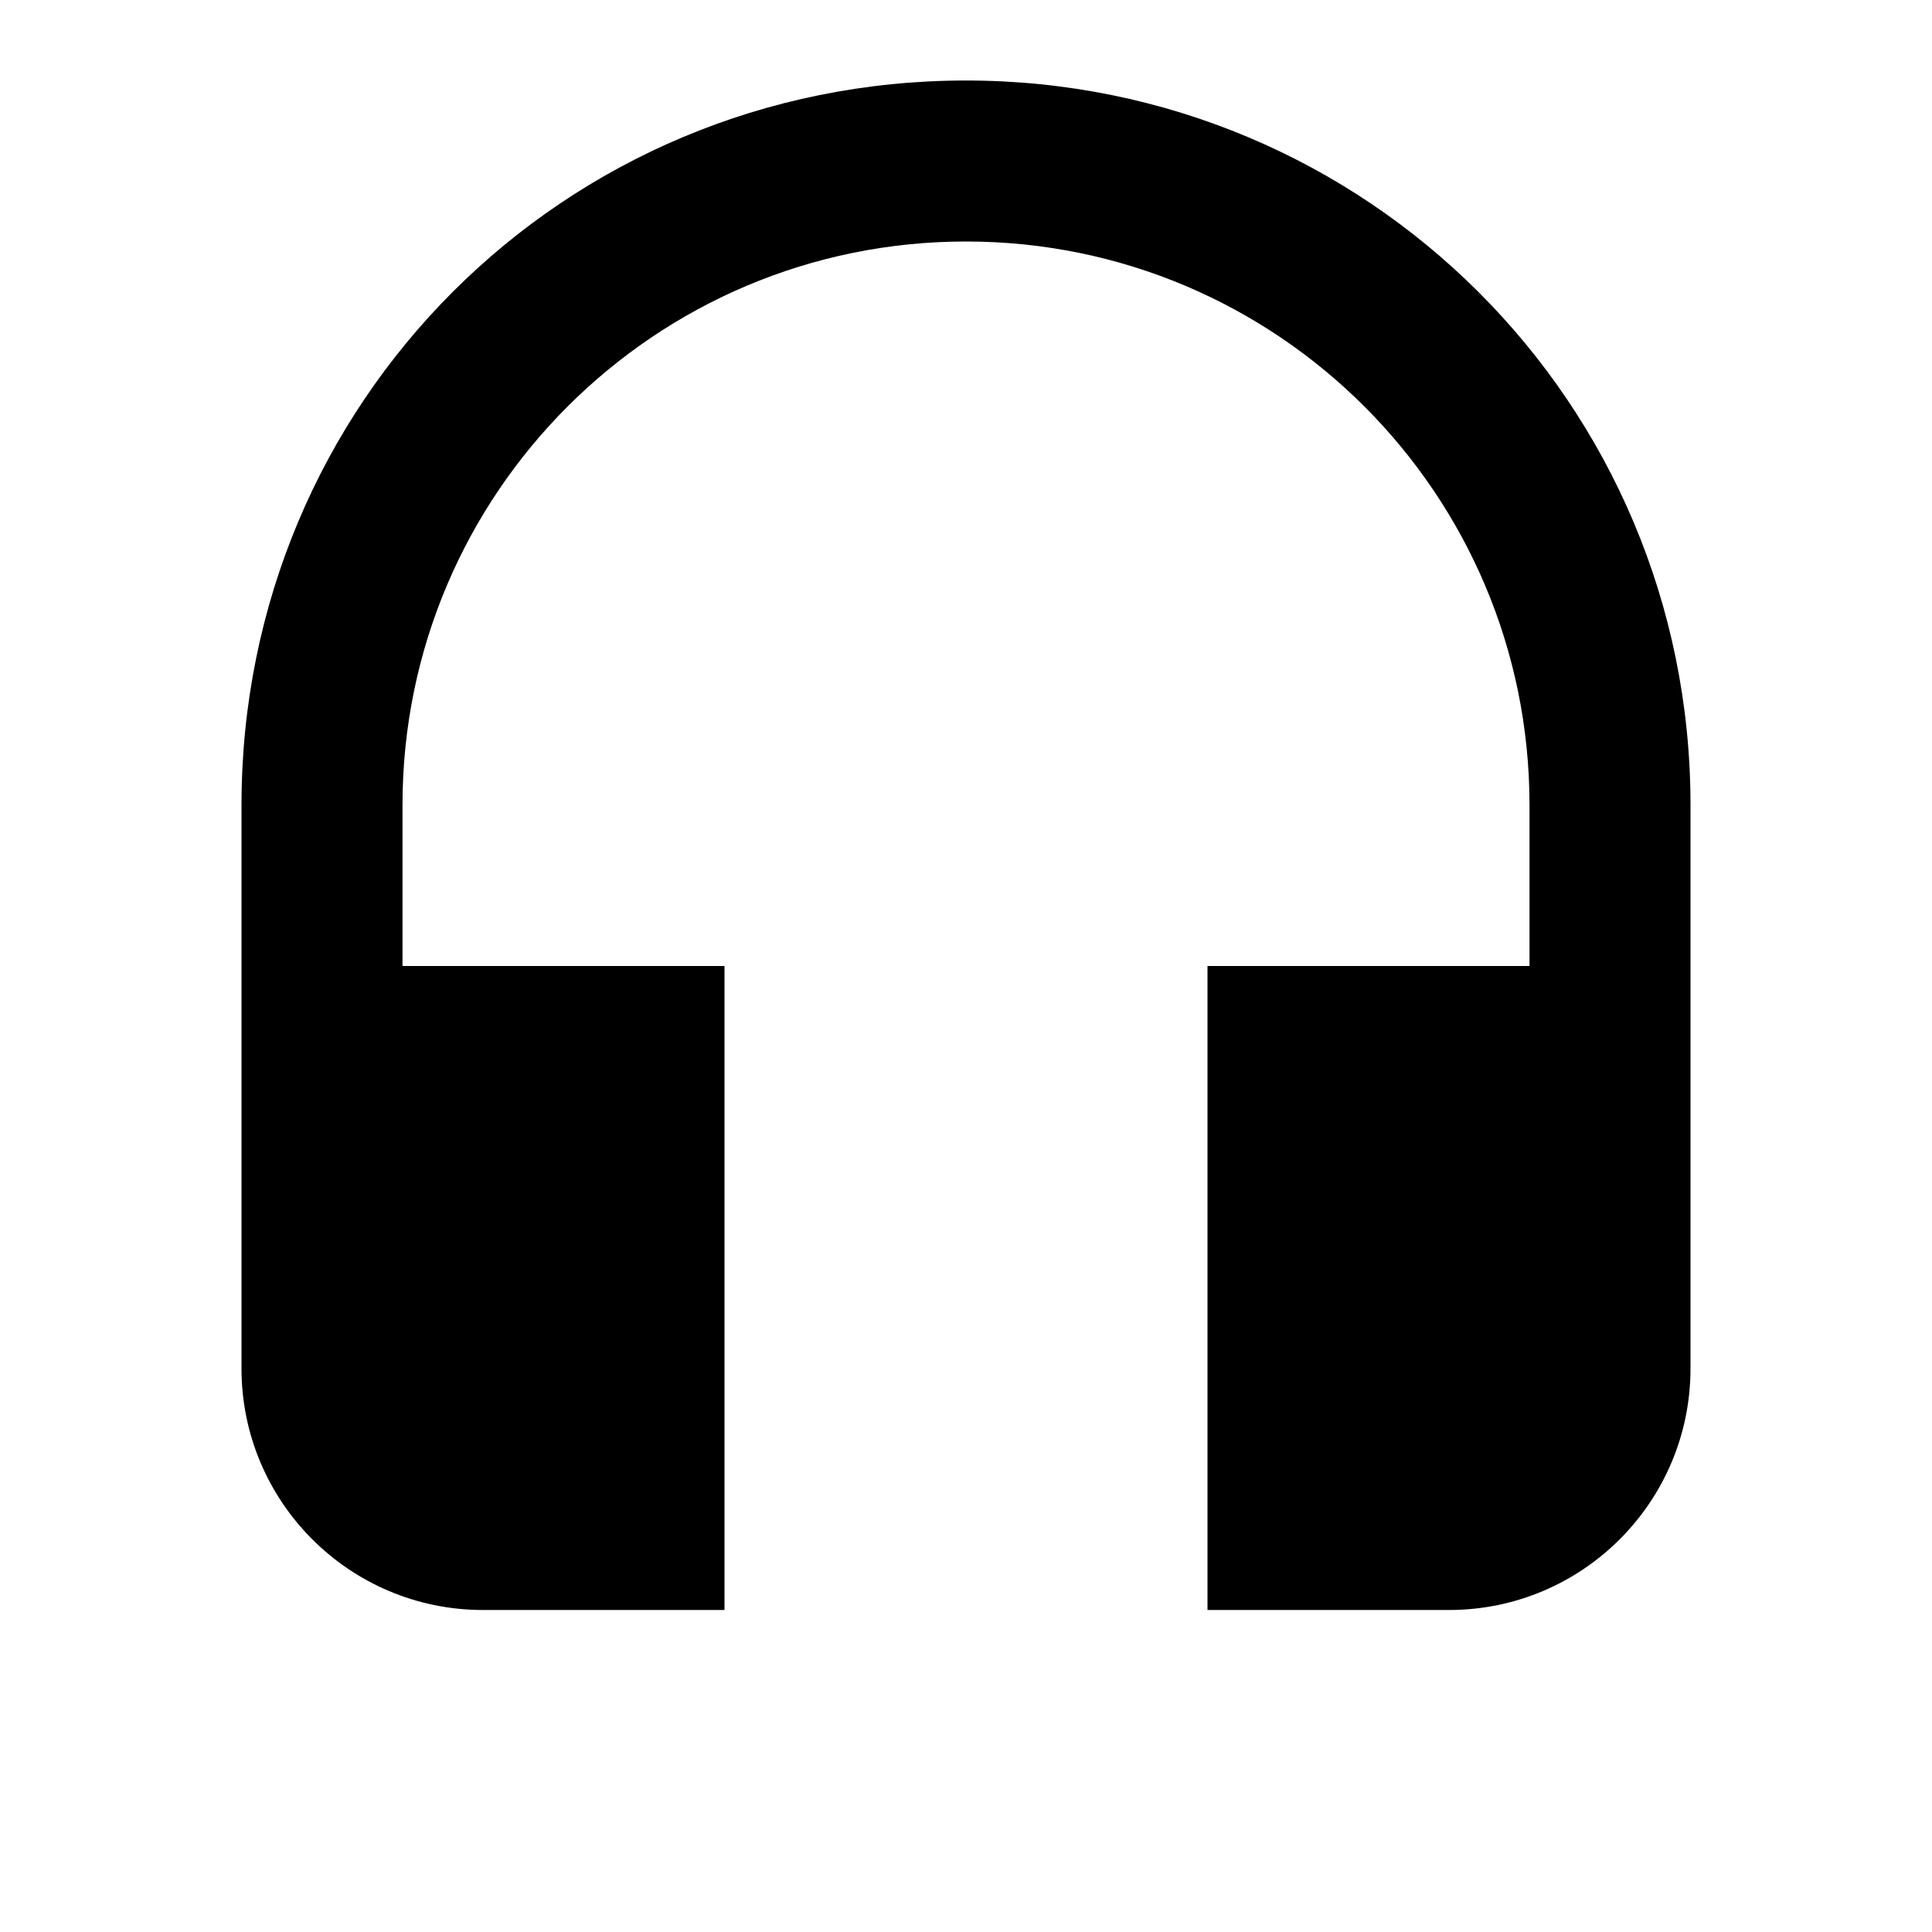
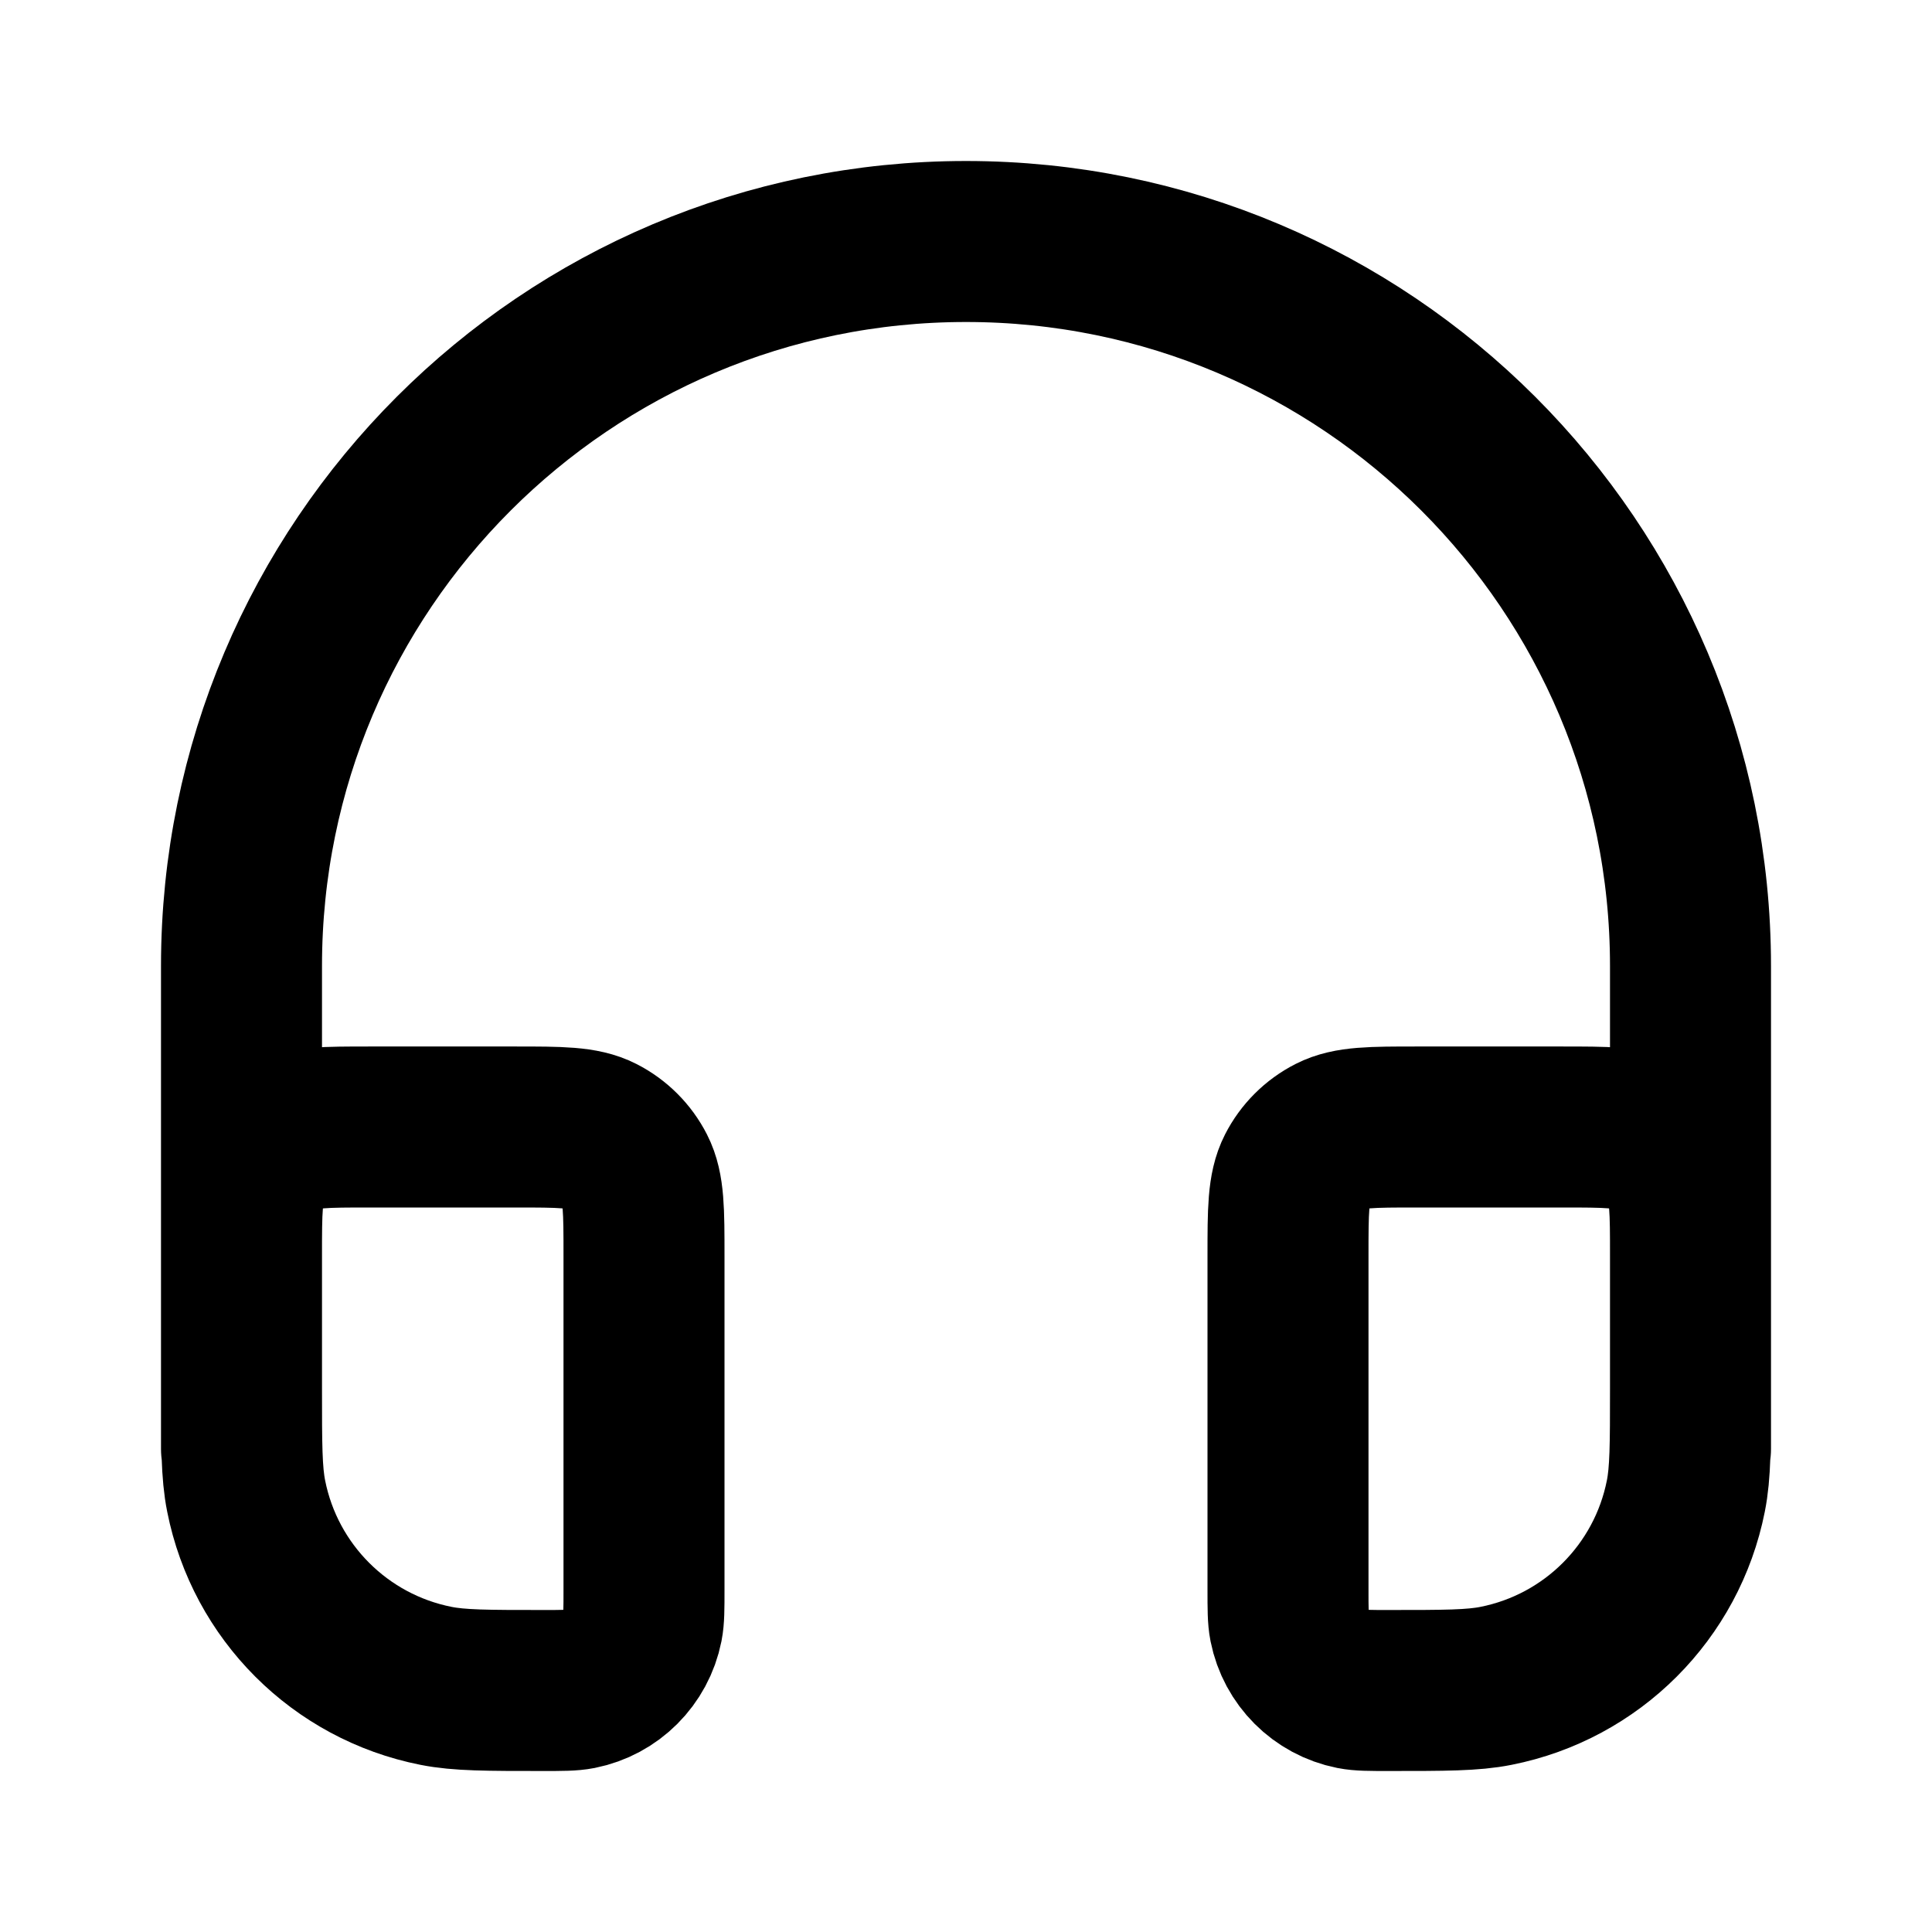
- <svg xmlns="http://www.w3.org/2000/svg" version="1.1" width="24" height="24" viewBox="0 0 24 24">
-   <path d="M12,1C7,1 3,5 3,10V17A3,3 0 0,0 6,20H9V12H5V10A7,7 0 0,1 12,3A7,7 0 0,1 19,10V12H15V20H18A3,3 0 0,0 21,17V10C21,5 16.97,1 12,1Z" />
+ <svg xmlns="http://www.w3.org/2000/svg" width="800px" height="800px" viewBox="0 0 24 24" fill="none">
+   <path d="M21 18V12C21 7.029 16.971 3 12 3C7.029 3 3 7.029 3 12V18M6.75 21C6.053 21 5.705 21 5.415 20.942C4.225 20.706 3.294 19.775 3.058 18.585C3 18.296 3 17.947 3 17.25V15.6C3 15.04 3 14.76 3.109 14.546C3.205 14.358 3.358 14.205 3.546 14.109C3.76 14 4.04 14 4.6 14H6.4C6.96 14 7.24 14 7.454 14.109C7.642 14.205 7.795 14.358 7.891 14.546C8 14.76 8 15.04 8 15.6V19.75C8 19.982 8 20.099 7.981 20.195C7.902 20.592 7.592 20.902 7.195 20.981C7.098 21 6.982 21 6.75 21ZM17.25 21C17.018 21 16.901 21 16.805 20.981C16.408 20.902 16.098 20.592 16.019 20.195C16 20.099 16 19.982 16 19.75V15.6C16 15.04 16 14.76 16.109 14.546C16.205 14.358 16.358 14.205 16.546 14.109C16.76 14 17.04 14 17.6 14H19.4C19.96 14 20.24 14 20.454 14.109C20.642 14.205 20.795 14.358 20.891 14.546C21 14.76 21 15.04 21 15.6V17.25C21 17.947 21 18.296 20.942 18.585C20.706 19.775 19.775 20.706 18.585 20.942C18.296 21 17.947 21 17.25 21Z" stroke="#000000" stroke-width="2" stroke-linecap="round" stroke-linejoin="round" />
</svg>
